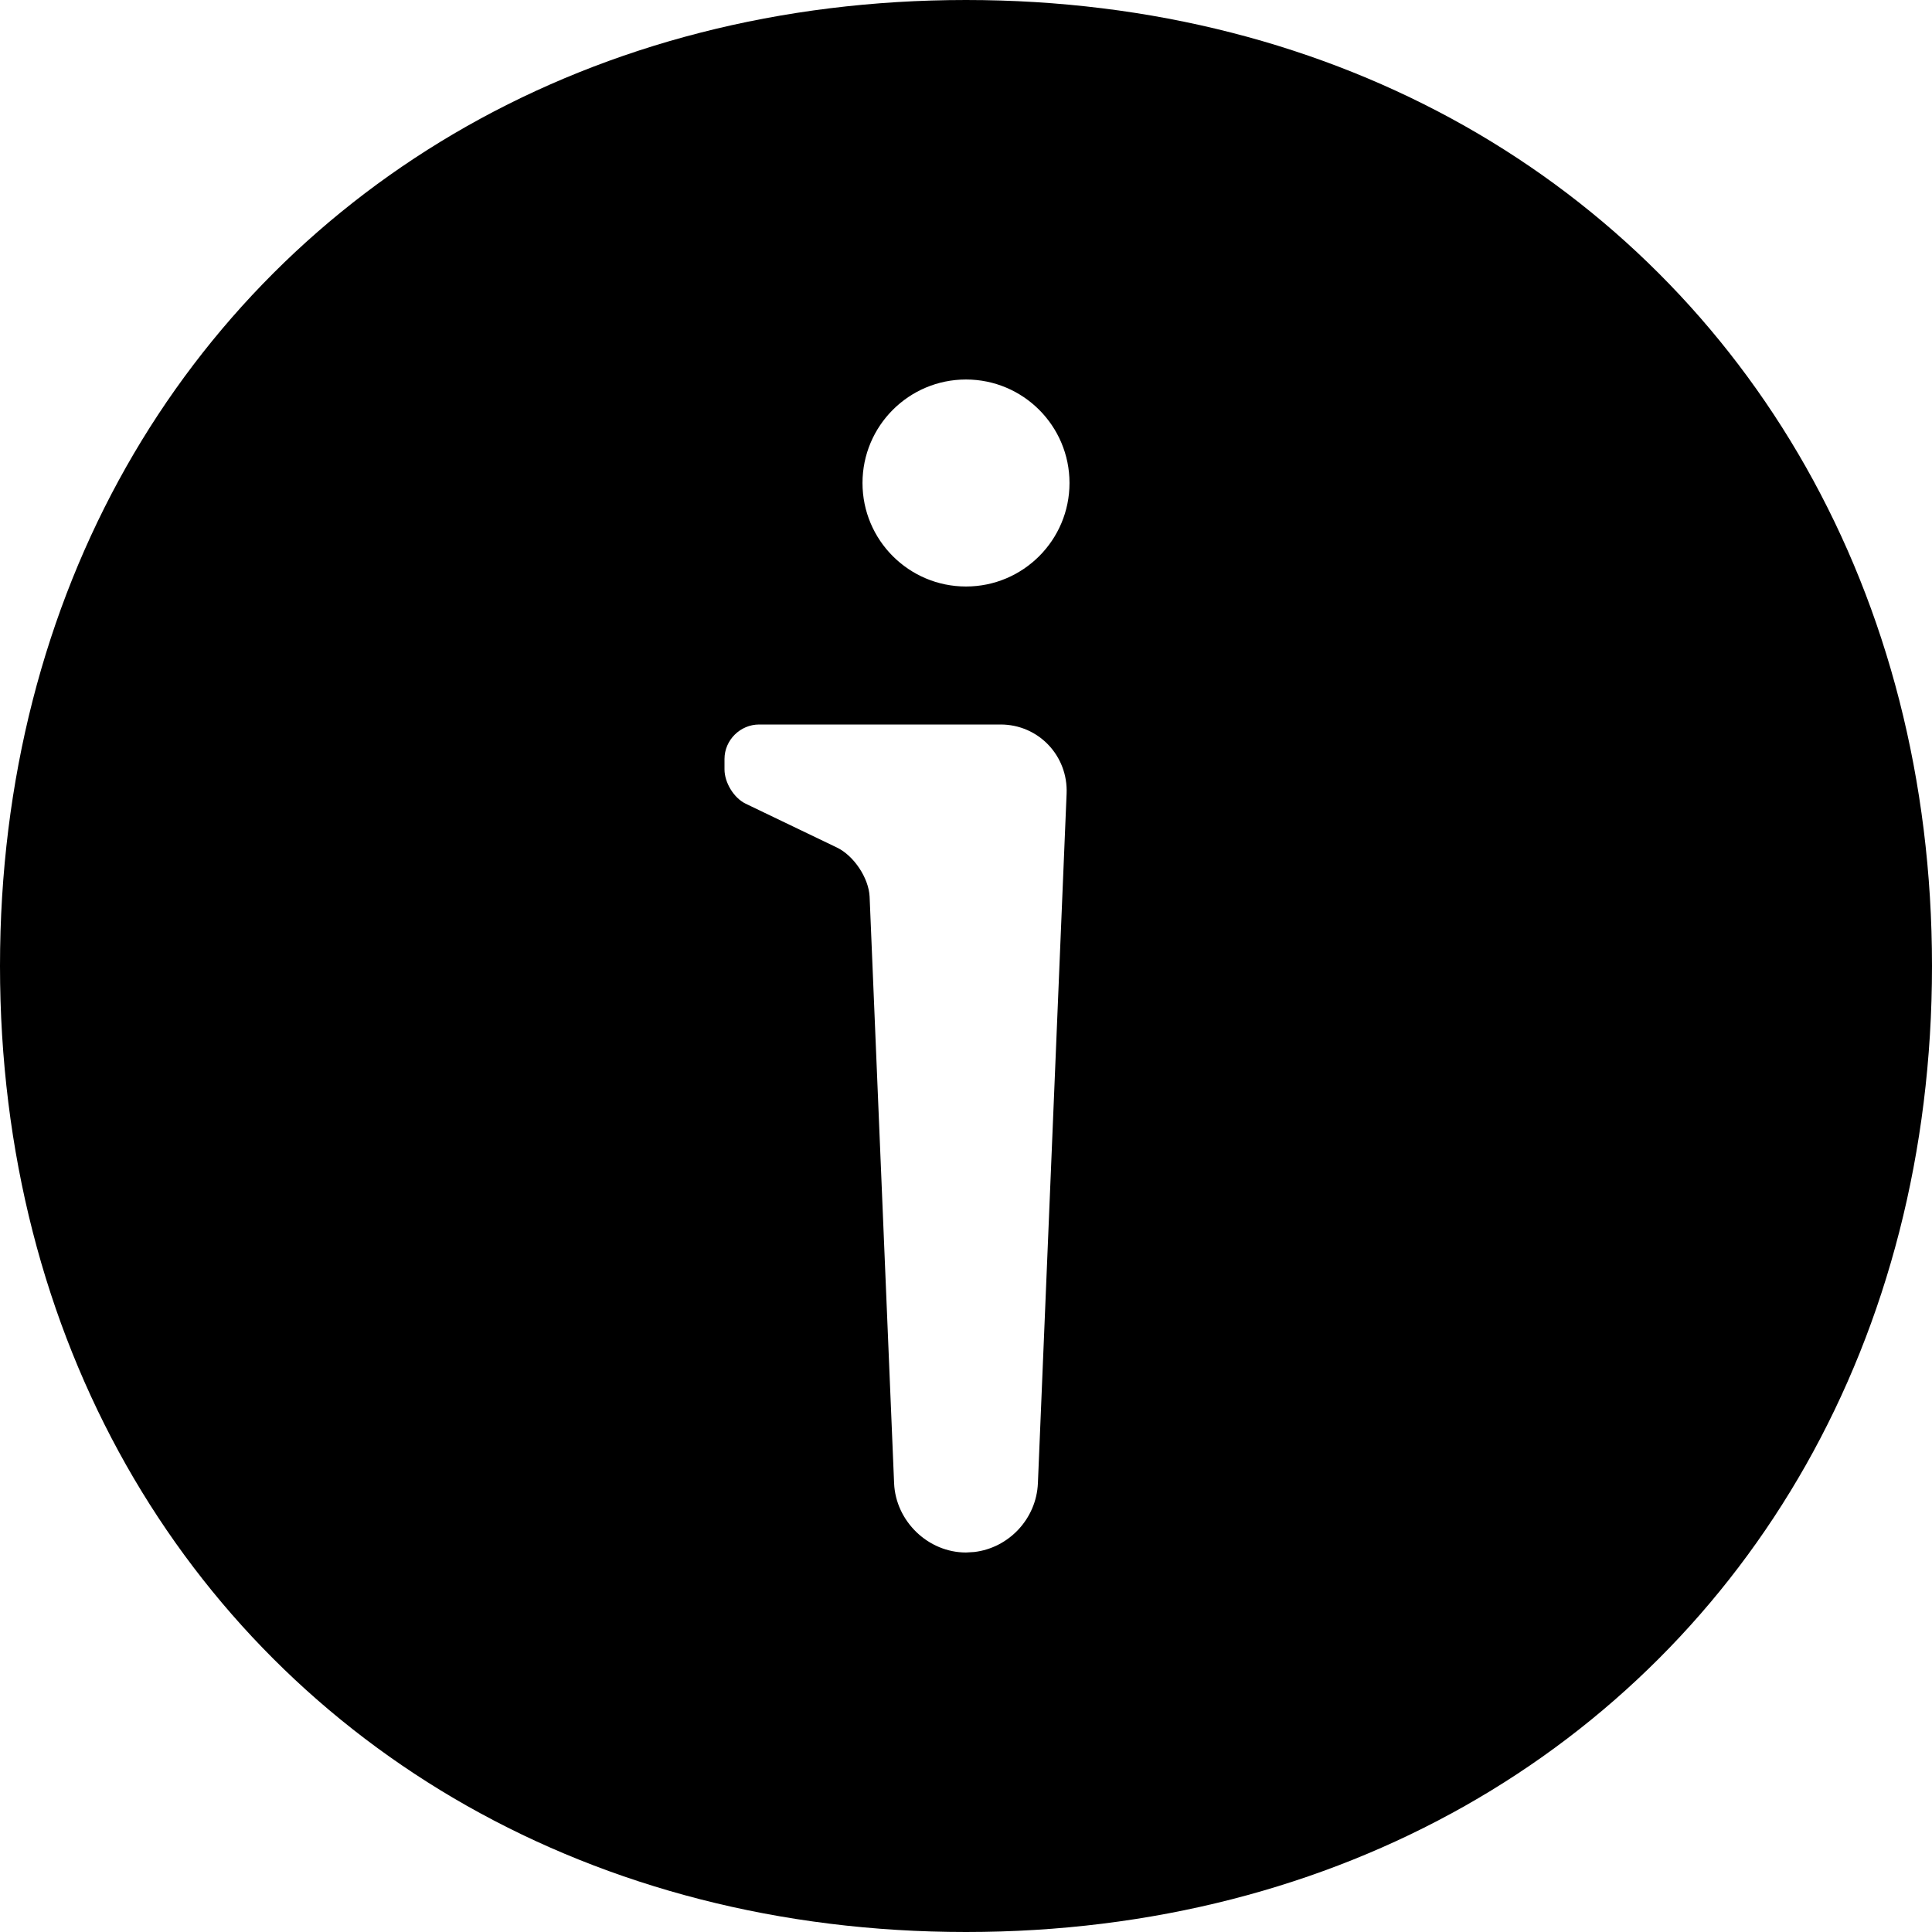
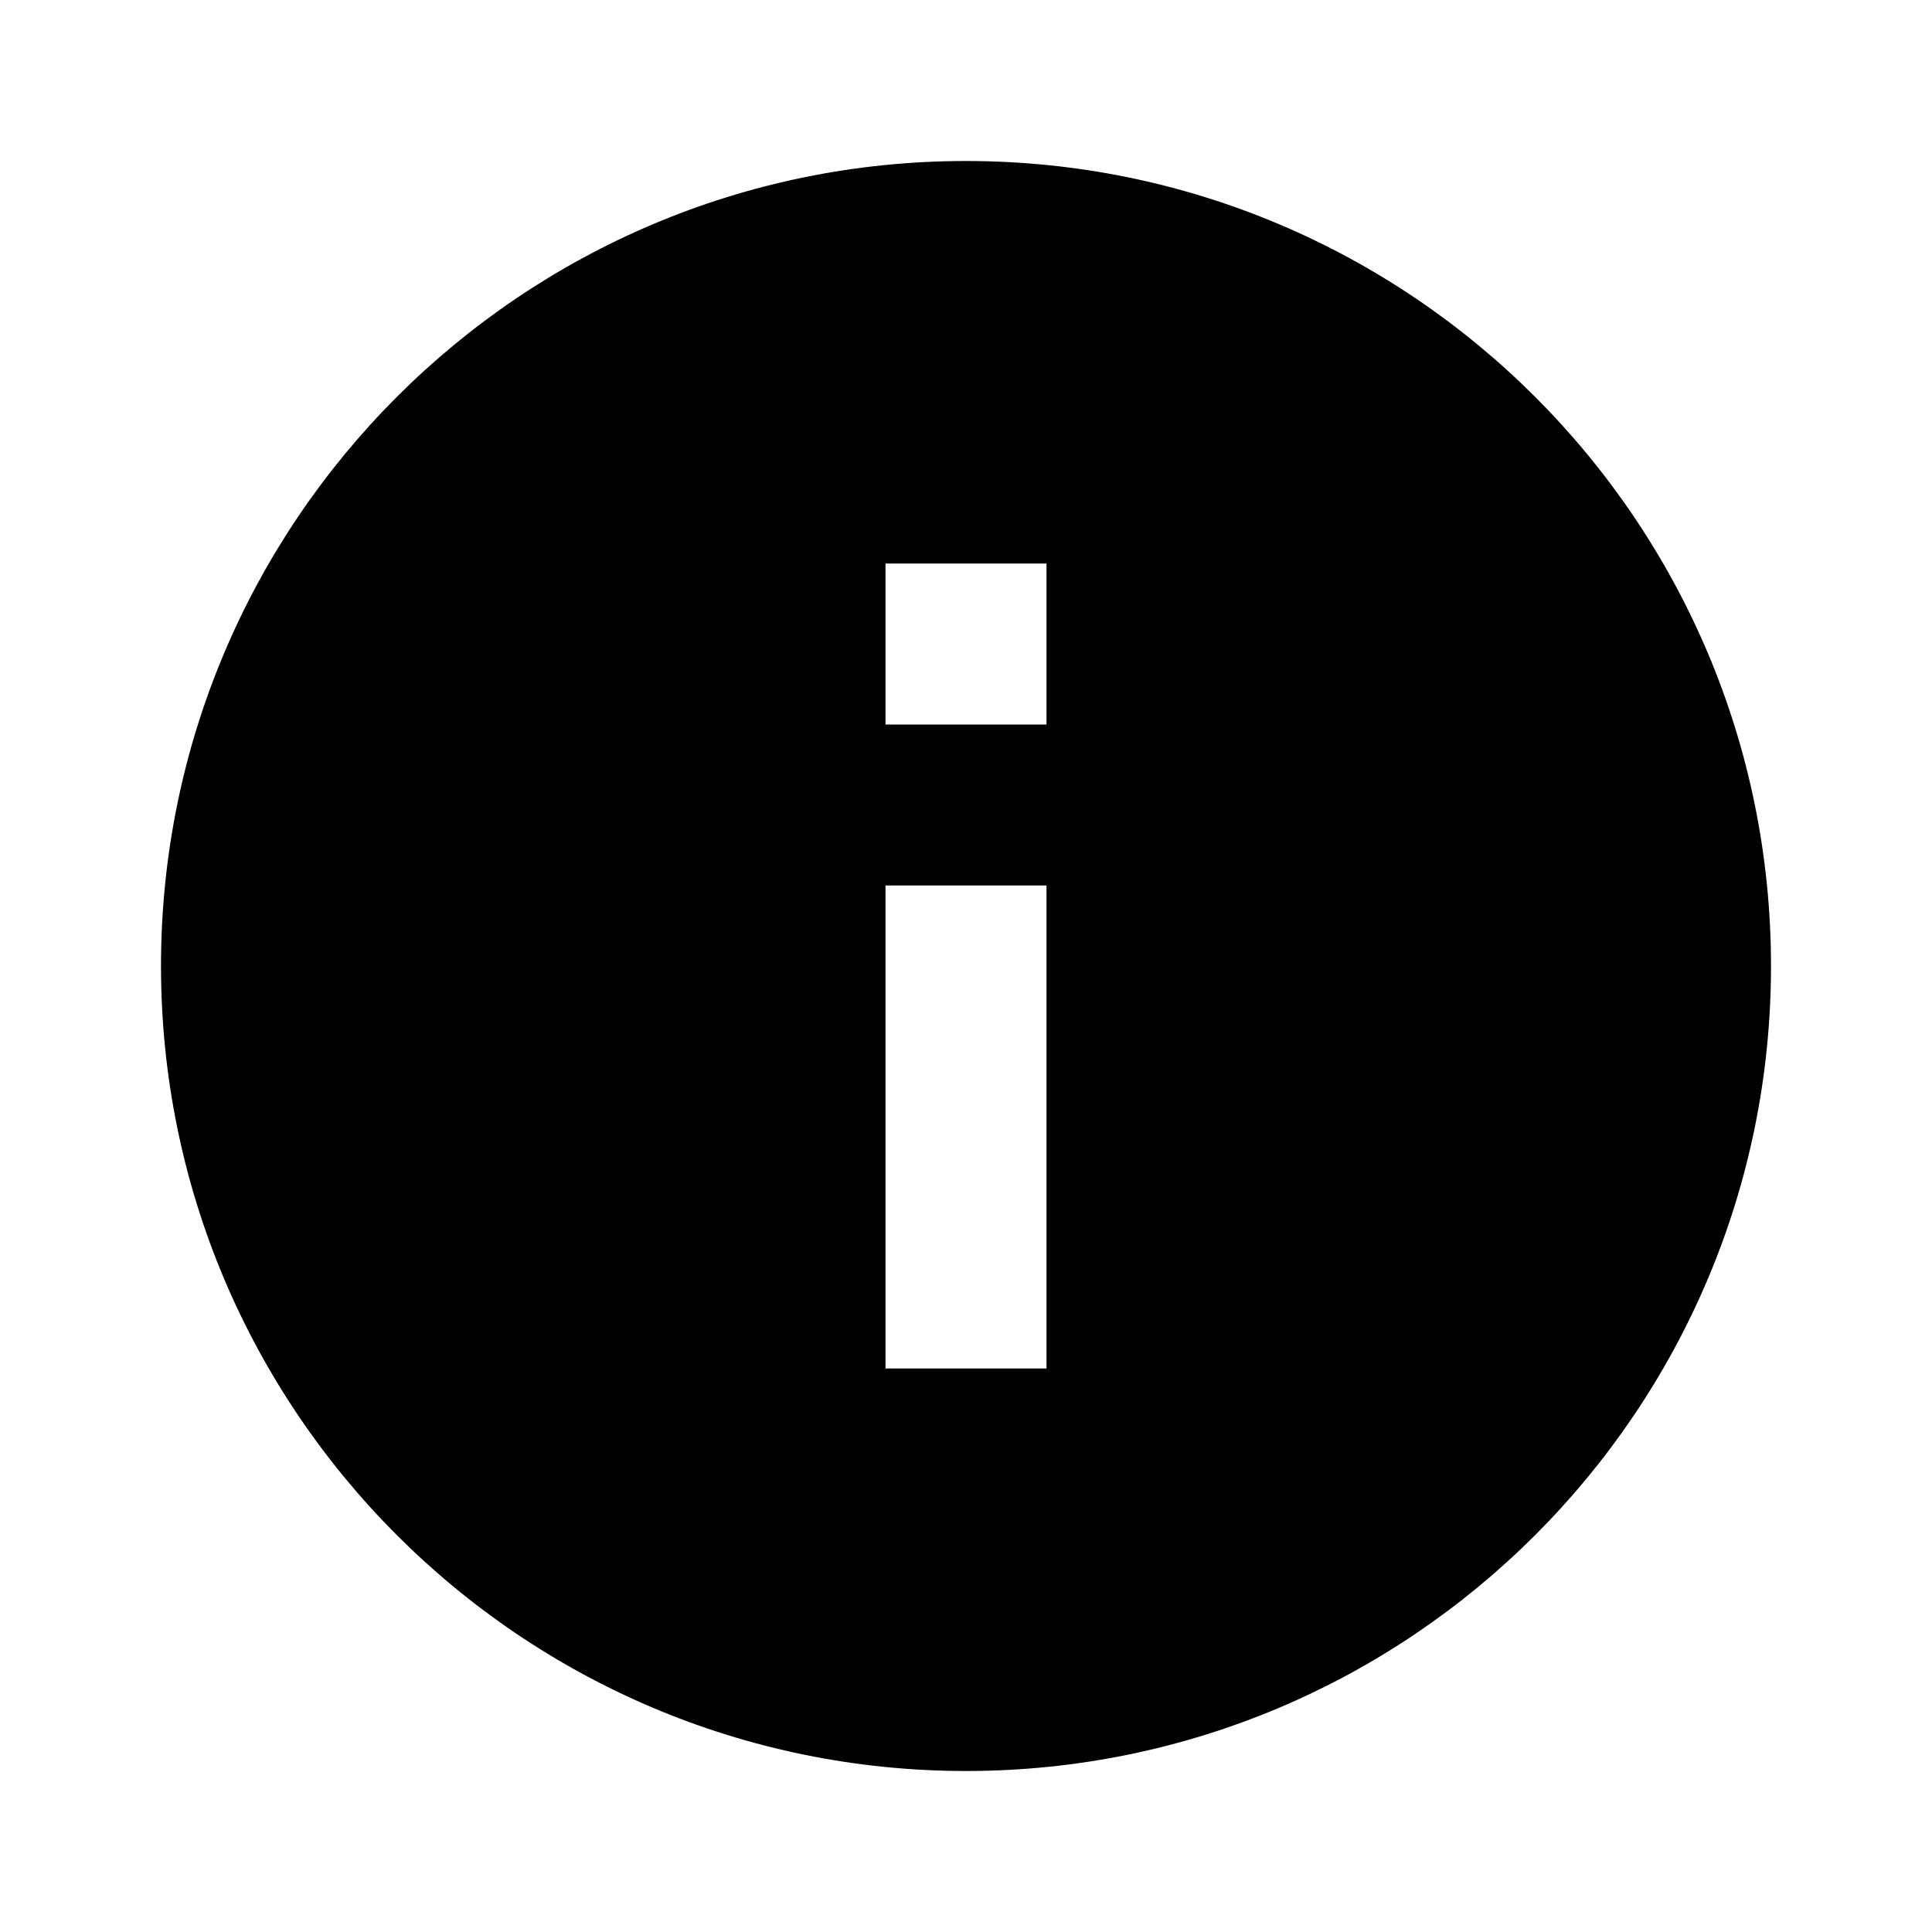
- <svg xmlns="http://www.w3.org/2000/svg" viewBox="0 0 28 28" fill="none">
-   <path fill-rule="evenodd" clip-rule="evenodd" d="M21.232 1.828C19.158 0.655 16.702 0 14 0C11.298 0 8.842 0.655 6.768 1.828C4.694 3.002 3.002 4.694 1.828 6.768C0.655 8.842 0 11.298 0 14C0 16.702 0.655 19.158 1.828 21.232C3.002 23.306 4.694 24.998 6.768 26.172C8.842 27.345 11.298 28 14 28C16.702 28 19.158 27.345 21.232 26.172C23.306 24.998 24.998 23.306 26.172 21.232C27.345 19.158 28 16.702 28 14C28 11.298 27.345 8.842 26.172 6.768C24.998 4.694 23.306 3.002 21.232 1.828ZM15.458 11.502C15.481 10.956 15.053 10.5 14.501 10.5H11.002C10.73 10.5 10.5 10.724 10.5 11V11.15C10.5 11.344 10.637 11.566 10.807 11.648L12.129 12.283C12.373 12.4 12.59 12.722 12.603 12.995L12.958 21.497C12.981 22.044 13.448 22.5 14 22.5L14.118 22.493C14.62 22.435 15.02 22.012 15.042 21.497L15.458 11.502ZM15.5 7C15.5 6.172 14.828 5.5 14 5.5C13.172 5.5 12.5 6.172 12.5 7C12.5 7.828 13.172 8.5 14 8.5C14.828 8.5 15.5 7.828 15.5 7Z" fill="currentColor" />
+ <svg xmlns="http://www.w3.org/2000/svg" width="24" height="24" viewBox="0 0 24 24" fill="none">
+   <path d="M12 2C6.48 2 2 6.48 2 12C2 17.52 6.48 22 12 22C17.52 22 22 17.52 22 12C22 6.48 17.52 2 12 2ZM13 17H11V11H13V17ZM13 9H11V7H13V9Z" fill="currentColor" />
</svg>
